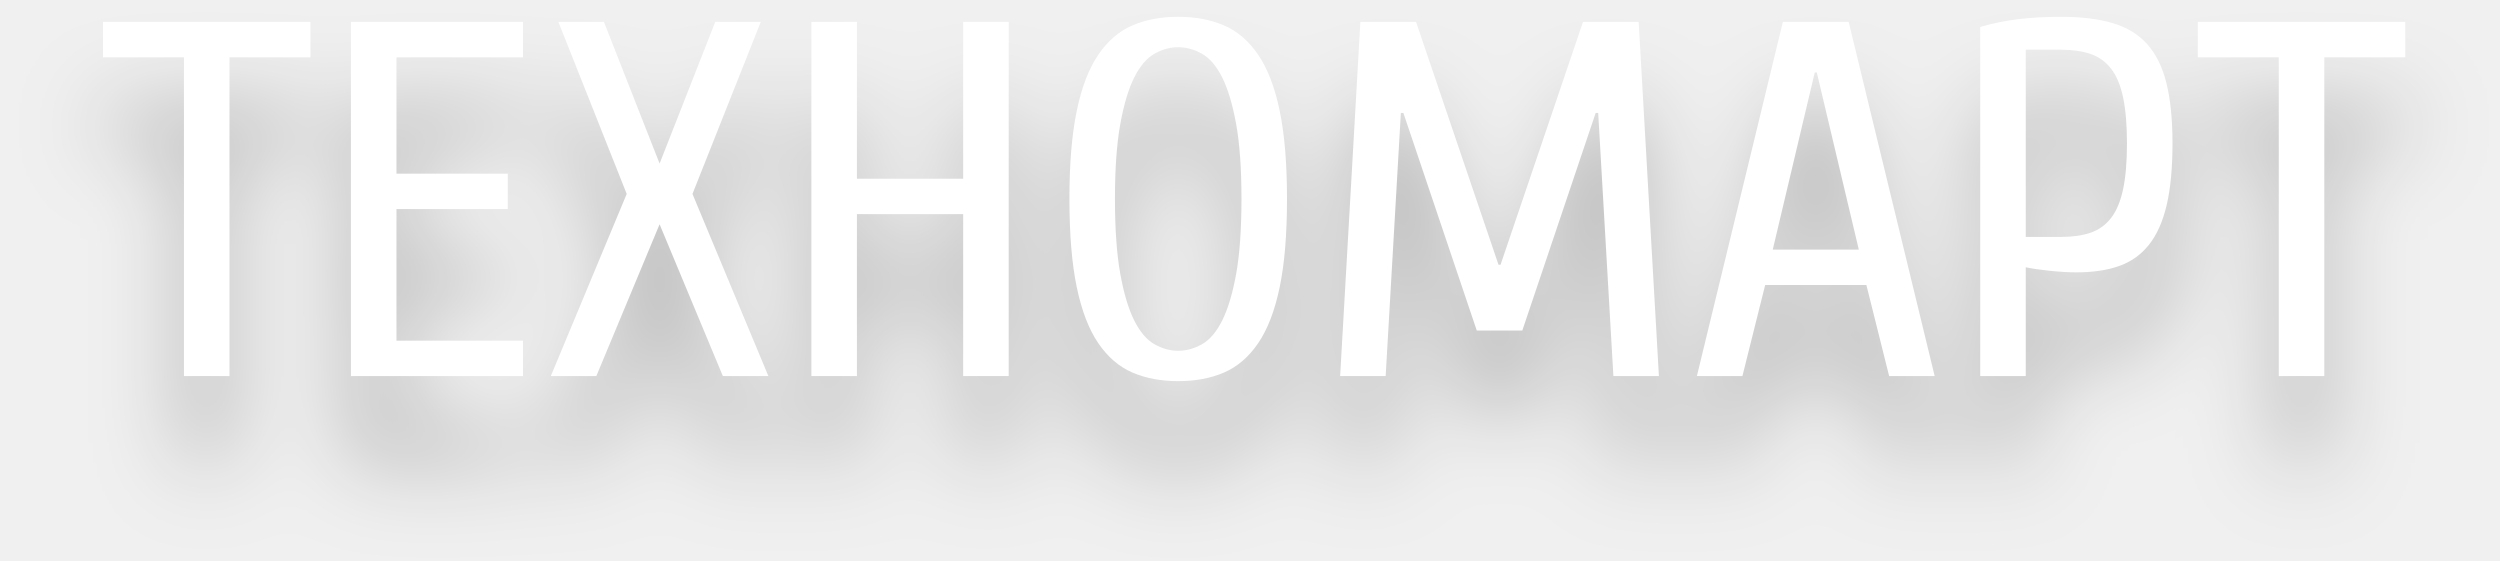
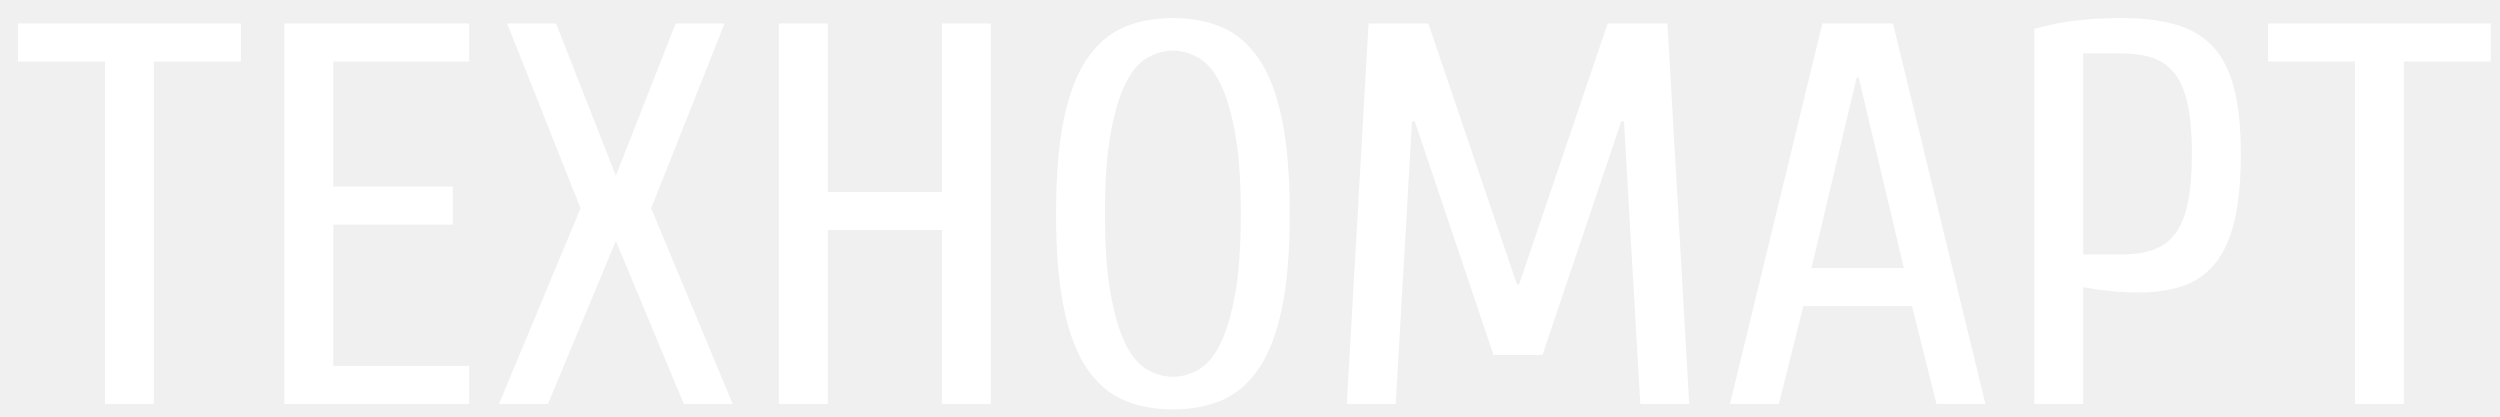
- <svg xmlns="http://www.w3.org/2000/svg" width="116" height="26" viewBox="0 0 116 26" fill="none">
-   <g filter="url(#filter0_d)">
-     <path fill-rule="evenodd" clip-rule="evenodd" d="M107.848 2.659V17.45H105.735V2.659H101.978V1.015H111.604V2.659H107.848ZM99.712 11.357C99.345 11.819 98.883 12.148 98.327 12.343C97.772 12.539 97.11 12.637 96.343 12.637C95.983 12.637 95.576 12.613 95.122 12.566C94.668 12.519 94.293 12.465 93.995 12.402V17.45H91.882V1.25C92.477 1.078 93.076 0.956 93.678 0.886C94.281 0.815 94.935 0.78 95.639 0.78C96.578 0.78 97.376 0.878 98.034 1.074C98.691 1.269 99.223 1.594 99.63 2.048C100.037 2.502 100.335 3.105 100.522 3.856C100.71 4.607 100.804 5.539 100.804 6.65C100.804 7.792 100.714 8.747 100.534 9.514C100.354 10.281 100.08 10.896 99.712 11.357ZM98.515 4.537C98.398 3.973 98.214 3.527 97.963 3.199C97.713 2.87 97.396 2.639 97.012 2.506C96.629 2.373 96.171 2.306 95.639 2.306H93.995V10.993H95.639C96.171 10.993 96.629 10.927 97.012 10.794C97.396 10.661 97.713 10.43 97.963 10.101C98.214 9.772 98.398 9.326 98.515 8.763C98.632 8.199 98.691 7.495 98.691 6.65C98.691 5.805 98.632 5.1 98.515 4.537ZM86.6 13.224H81.904L80.848 17.45H78.735L82.726 1.015H85.778L89.769 17.45H87.656L86.6 13.224ZM84.299 3.363H84.205L82.256 11.58H86.248L84.299 3.363ZM74.156 5.241H74.039L70.635 15.337H68.522L65.117 5.241H65L64.295 17.45H62.182L63.121 1.015H65.704L69.531 12.285H69.625L73.452 1.015H76.034L76.974 17.45H74.861L74.156 5.241ZM58.379 15.924C57.941 16.566 57.412 17.019 56.794 17.285C56.176 17.552 55.468 17.685 54.669 17.685C53.871 17.685 53.163 17.552 52.544 17.285C51.926 17.019 51.398 16.566 50.96 15.924C50.522 15.282 50.189 14.417 49.962 13.329C49.735 12.242 49.621 10.876 49.621 9.232C49.621 7.589 49.735 6.223 49.962 5.135C50.189 4.048 50.522 3.183 50.96 2.541C51.398 1.899 51.926 1.445 52.544 1.179C53.163 0.913 53.871 0.78 54.669 0.78C55.468 0.78 56.176 0.913 56.794 1.179C57.412 1.445 57.941 1.899 58.379 2.541C58.817 3.183 59.15 4.048 59.377 5.135C59.604 6.223 59.717 7.589 59.717 9.232C59.717 10.876 59.604 12.242 59.377 13.329C59.15 14.417 58.817 15.282 58.379 15.924ZM57.358 5.758C57.193 4.85 56.978 4.13 56.712 3.598C56.446 3.065 56.133 2.698 55.773 2.494C55.413 2.291 55.045 2.189 54.669 2.189C54.294 2.189 53.926 2.291 53.566 2.494C53.206 2.698 52.893 3.065 52.627 3.598C52.361 4.13 52.145 4.85 51.981 5.758C51.817 6.665 51.734 7.824 51.734 9.232C51.734 10.641 51.817 11.799 51.981 12.707C52.145 13.615 52.361 14.335 52.627 14.867C52.893 15.399 53.206 15.767 53.566 15.971C53.926 16.174 54.294 16.276 54.669 16.276C55.045 16.276 55.413 16.174 55.773 15.971C56.133 15.767 56.446 15.399 56.712 14.867C56.978 14.335 57.193 13.615 57.358 12.707C57.522 11.799 57.604 10.641 57.604 9.232C57.604 7.824 57.522 6.665 57.358 5.758ZM44.691 9.937H39.761V17.45H37.648V1.015H39.761V8.293H44.691V1.015H46.804V17.45H44.691V9.937ZM33.54 17.45L30.605 10.406L27.67 17.45H25.557L29.079 8.998L25.909 1.015H28.022L30.605 7.589L33.188 1.015H35.3L32.131 8.998L35.653 17.45H33.54ZM16.283 1.015H24.266V2.659H18.396V8.059H23.561V9.702H18.396V15.806H24.266V17.45H16.283V1.015ZM10.648 17.45H8.535V2.659H4.779V1.015H14.405V2.659H10.648V17.45Z" fill="white" />
-   </g>
-   <defs>
-     <filter id="filter0_d" x="0" y="0" width="116" height="26" filterUnits="userSpaceOnUse" color-interpolation-filters="sRGB">
-       <feFlood flood-opacity="0" result="BackgroundImageFix" />
-       <feColorMatrix in="SourceAlpha" type="matrix" values="0 0 0 0 0 0 0 0 0 0 0 0 0 0 0 0 0 0 127 0" />
-       <feOffset dy="4" />
-       <feGaussianBlur stdDeviation="2" />
-       <feColorMatrix type="matrix" values="0 0 0 0 0 0 0 0 0 0 0 0 0 0 0 0 0 0 0.25 0" />
-       <feBlend mode="normal" in2="BackgroundImageFix" result="effect1_dropShadow" />
-       <feBlend mode="normal" in="SourceGraphic" in2="effect1_dropShadow" result="shape" />
-     </filter>
-   </defs>
+ <svg xmlns="http://www.w3.org/2000/svg" width="138" height="23" viewBox="0 0 138 23" fill="none">
+   <path fill-rule="evenodd" clip-rule="evenodd" d="M132.694 3.397V22.297H129.994V3.397H125.194V1.297H137.494V3.397H132.694ZM122.299 14.512C121.829 15.102 121.239 15.522 120.529 15.772C119.819 16.022 118.974 16.147 117.994 16.147C117.534 16.147 117.014 16.117 116.434 16.057C115.854 15.997 115.374 15.927 114.994 15.847V22.297H112.294V1.597C113.054 1.377 113.819 1.222 114.589 1.132C115.359 1.042 116.194 0.997 117.094 0.997C118.294 0.997 119.314 1.122 120.154 1.372C120.994 1.622 121.674 2.037 122.194 2.617C122.714 3.197 123.094 3.967 123.334 4.927C123.574 5.887 123.694 7.077 123.694 8.497C123.694 9.957 123.579 11.177 123.349 12.157C123.119 13.137 122.769 13.922 122.299 14.512ZM120.769 5.797C120.619 5.077 120.384 4.507 120.064 4.087C119.744 3.667 119.339 3.372 118.849 3.202C118.359 3.032 117.774 2.947 117.094 2.947H114.994V14.047H117.094C117.774 14.047 118.359 13.962 118.849 13.792C119.339 13.622 119.744 13.327 120.064 12.907C120.384 12.487 120.619 11.917 120.769 11.197C120.919 10.477 120.994 9.577 120.994 8.497C120.994 7.417 120.919 6.517 120.769 5.797ZM105.544 16.897H99.544L98.194 22.297H95.494L100.594 1.297H104.494L109.594 22.297H106.894L105.544 16.897ZM102.604 4.297H102.484L99.994 14.797H105.094L102.604 4.297ZM89.644 6.697H89.494L85.144 19.597H82.444L78.094 6.697H77.944L77.044 22.297H74.344L75.544 1.297H78.844L83.734 15.697H83.854L88.744 1.297H92.044L93.244 22.297H90.544L89.644 6.697ZM69.484 20.347C68.924 21.167 68.249 21.747 67.459 22.087C66.669 22.427 65.764 22.597 64.744 22.597C63.724 22.597 62.819 22.427 62.029 22.087C61.239 21.747 60.564 21.167 60.004 20.347C59.444 19.527 59.019 18.422 58.729 17.032C58.439 15.642 58.294 13.897 58.294 11.797C58.294 9.697 58.439 7.952 58.729 6.562C59.019 5.172 59.444 4.067 60.004 3.247C60.564 2.427 61.239 1.847 62.029 1.507C62.819 1.167 63.724 0.997 64.744 0.997C65.764 0.997 66.669 1.167 67.459 1.507C68.249 1.847 68.924 2.427 69.484 3.247C70.044 4.067 70.469 5.172 70.759 6.562C71.049 7.952 71.194 9.697 71.194 11.797C71.194 13.897 71.049 15.642 70.759 17.032C70.469 18.422 70.044 19.527 69.484 20.347ZM68.179 7.357C67.969 6.197 67.694 5.277 67.354 4.597C67.014 3.917 66.614 3.447 66.154 3.187C65.694 2.927 65.224 2.797 64.744 2.797C64.264 2.797 63.794 2.927 63.334 3.187C62.874 3.447 62.474 3.917 62.134 4.597C61.794 5.277 61.519 6.197 61.309 7.357C61.099 8.517 60.994 9.997 60.994 11.797C60.994 13.597 61.099 15.077 61.309 16.237C61.519 17.397 61.794 18.317 62.134 18.997C62.474 19.677 62.874 20.147 63.334 20.407C63.794 20.667 64.264 20.797 64.744 20.797C65.224 20.797 65.694 20.667 66.154 20.407C66.614 20.147 67.014 19.677 67.354 18.997C67.694 18.317 67.969 17.397 68.179 16.237C68.389 15.077 68.494 13.597 68.494 11.797C68.494 9.997 68.389 8.517 68.179 7.357ZM51.994 12.697H45.694V22.297H42.994V1.297H45.694V10.597H51.994V1.297H54.694V22.297H51.994V12.697ZM37.745 22.297L33.995 13.297L30.245 22.297H27.545L32.045 11.497L27.995 1.297H30.695L33.995 9.697L37.295 1.297H39.995L35.945 11.497L40.445 22.297H37.745ZM15.695 1.297H25.895V3.397H18.395V10.297H24.995V12.397H18.395V20.197H25.895V22.297H15.695V1.297ZM8.495 22.297H5.795V3.397H0.995V1.297H13.295V3.397H8.495V22.297Z" fill="white" />
</svg>
